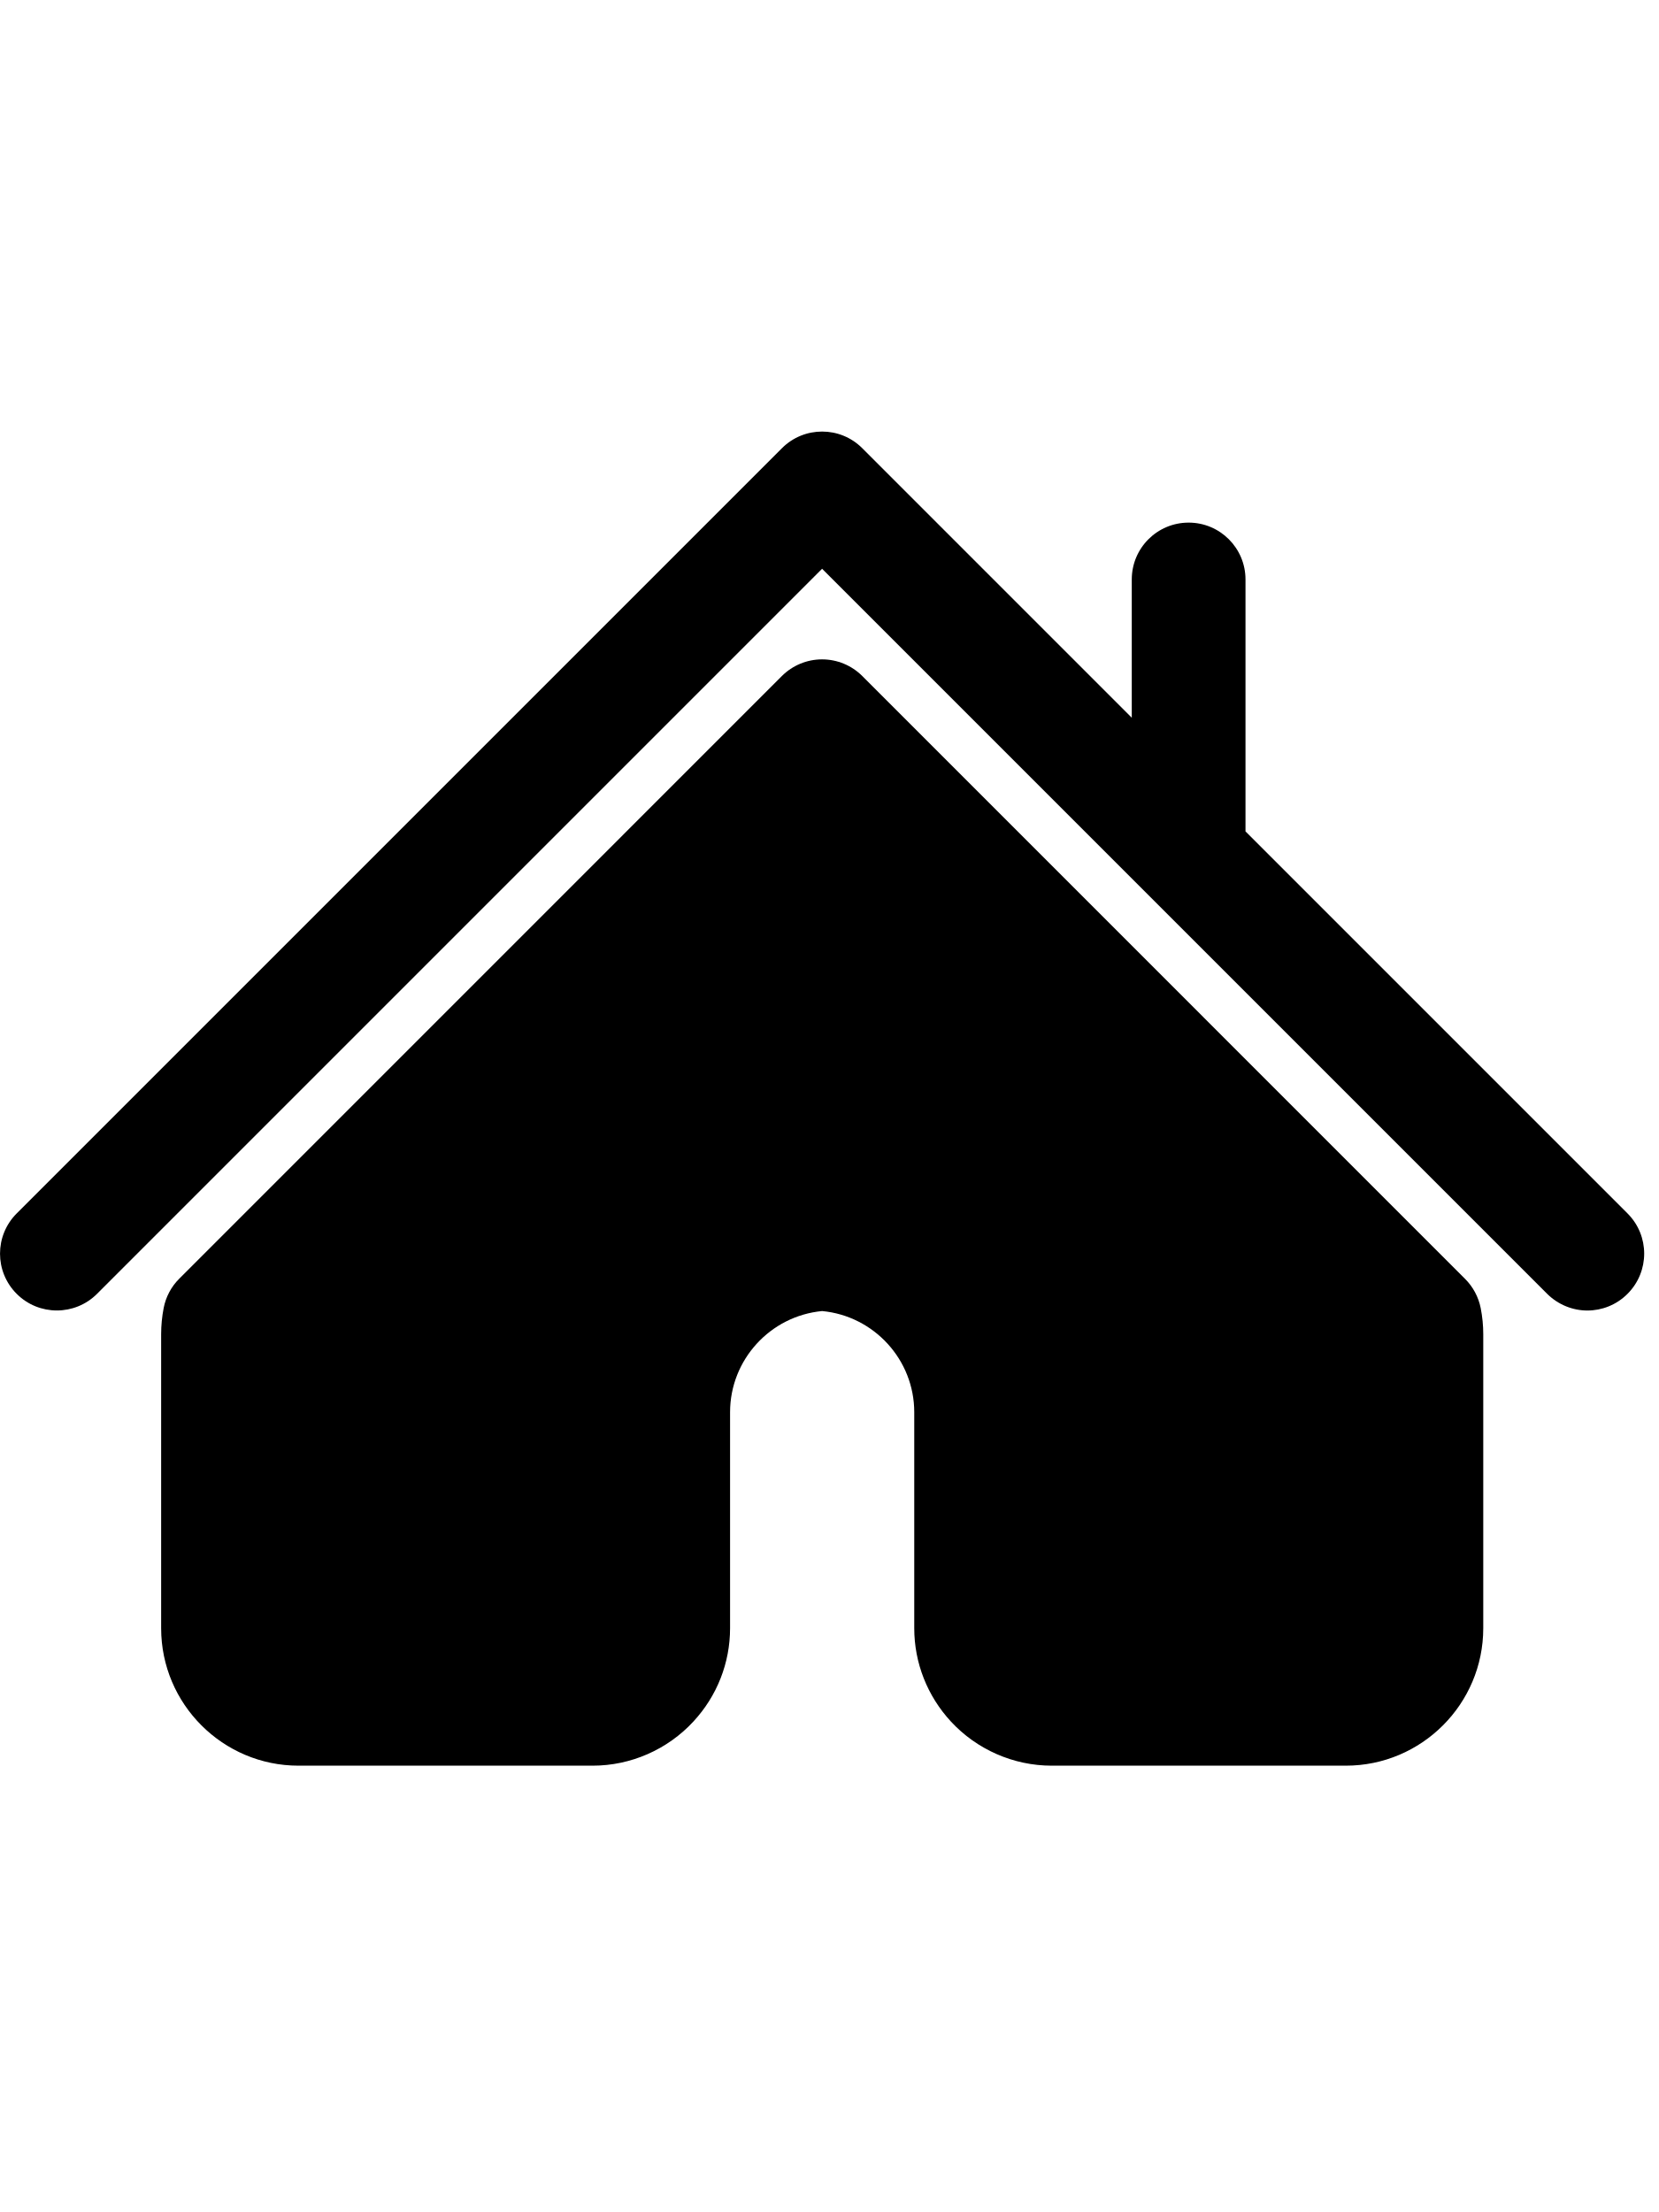
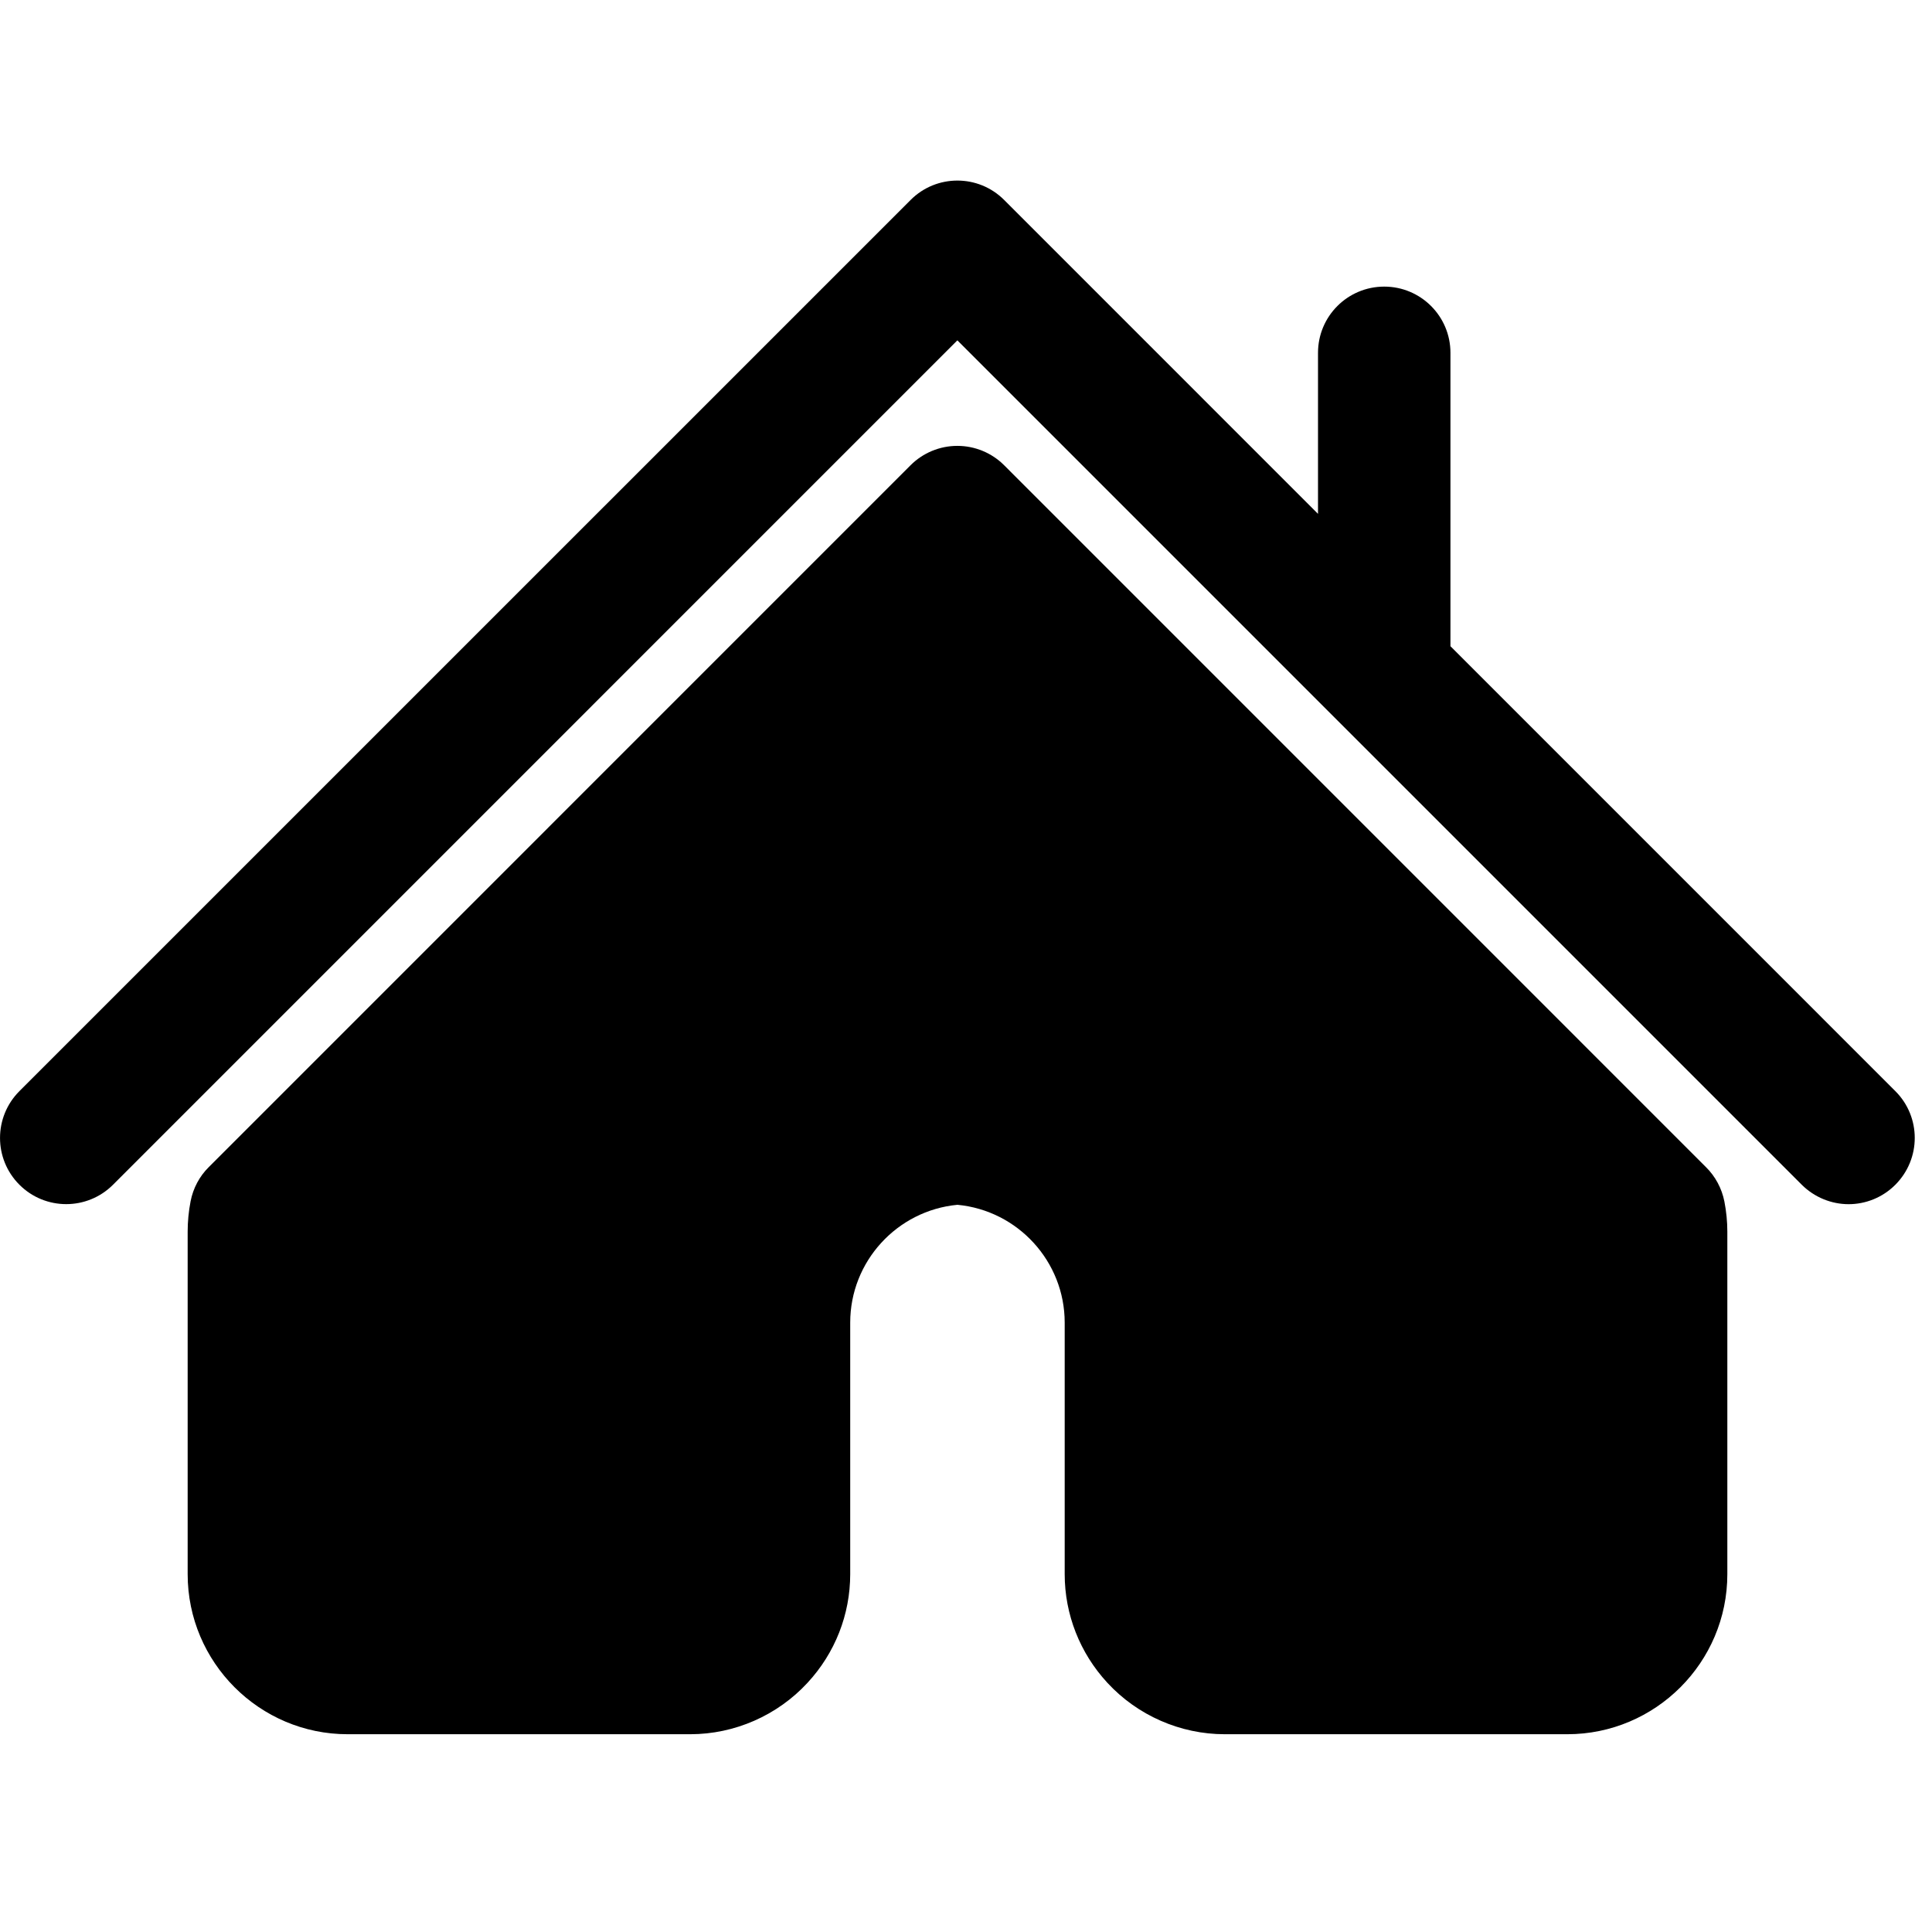
- <svg xmlns="http://www.w3.org/2000/svg" version="1.1" x="0px" y="0px" width="36px" height="48px" viewBox="0 0 60 60" style="enable-background:new 0 0 64 64;">
+ <svg xmlns="http://www.w3.org/2000/svg" version="1.1" x="0px" y="0px" width="36px" height="36px" viewBox="0 0 60 60" style="enable-background:new 0 0 64 64;">
  <g>
    <g>
-       <path d="M58.862,33.886L45.045,20.069v-9.112c0-1.136-0.921-2.056-2.056-2.056c-1.137,0-2.057,0.92-2.057,2.056v5.001L31.185,6.21 c-0.801-0.803-2.104-0.803-2.905,0L0.603,33.886c-0.803,0.804-0.803,2.104,0,2.907c0.802,0.803,2.104,0.803,2.907,0L29.732,10.57 l26.223,26.223c0.401,0.398,0.93,0.604,1.455,0.604c0.522,0,1.051-0.201,1.452-0.604C59.665,35.988,59.665,34.689,58.862,33.886z" />
-       <path d="M52.979,36.245L31.185,14.449c-0.385-0.385-0.908-0.602-1.454-0.602c-0.545,0-1.068,0.217-1.453,0.602L6.484,36.245 c-0.291,0.288-0.487,0.659-0.565,1.062c-0.061,0.314-0.091,0.633-0.091,0.942v10.638c0,2.739,2.229,4.971,4.969,4.971h10.638 c1.378,0,2.707-0.582,3.645-1.599c0.854-0.923,1.324-2.12,1.324-3.373v-7.812c0-1.896,1.453-3.48,3.33-3.658 c1.878,0.178,3.331,1.762,3.331,3.658v7.812c0,1.252,0.472,2.45,1.324,3.373c0.938,1.017,2.269,1.599,3.646,1.599h10.638 c2.74,0,4.971-2.229,4.971-4.972V38.252c0-0.312-0.031-0.63-0.092-0.941C53.471,36.904,53.271,36.533,52.979,36.245z" />
+       <path d="M58.862,33.886L45.045,20.069v-9.112c0-1.136-0.921-2.056-2.056-2.056c-1.137,0-2.057,0.92-2.057,2.056v5.001L31.185,6.21 c-0.801-0.803-2.104-0.803-2.905,0L0.603,33.886c-0.803,0.804-0.803,2.104,0,2.907c0.802,0.803,2.104,0.803,2.907,0L29.732,10.57 l26.223,26.223c0.401,0.398,0.93,0.604,1.455,0.604c0.522,0,1.051-0.201,1.452-0.604C59.665,35.988,59.665,34.689,58.862,33.886z">
+ </path>
+       <path d="M52.979,36.245L31.185,14.449c-0.385-0.385-0.908-0.602-1.454-0.602c-0.545,0-1.068,0.217-1.453,0.602L6.484,36.245 c-0.291,0.288-0.487,0.659-0.565,1.062c-0.061,0.314-0.091,0.633-0.091,0.942v10.638c0,2.739,2.229,4.971,4.969,4.971h10.638 c1.378,0,2.707-0.582,3.645-1.599c0.854-0.923,1.324-2.12,1.324-3.373v-7.812c0-1.896,1.453-3.48,3.33-3.658 c1.878,0.178,3.331,1.762,3.331,3.658v7.812c0,1.252,0.472,2.45,1.324,3.373c0.938,1.017,2.269,1.599,3.646,1.599h10.638 c2.74,0,4.971-2.229,4.971-4.972V38.252c0-0.312-0.031-0.63-0.092-0.941C53.471,36.904,53.271,36.533,52.979,36.245z">
+ </path>
    </g>
  </g>
</svg>
